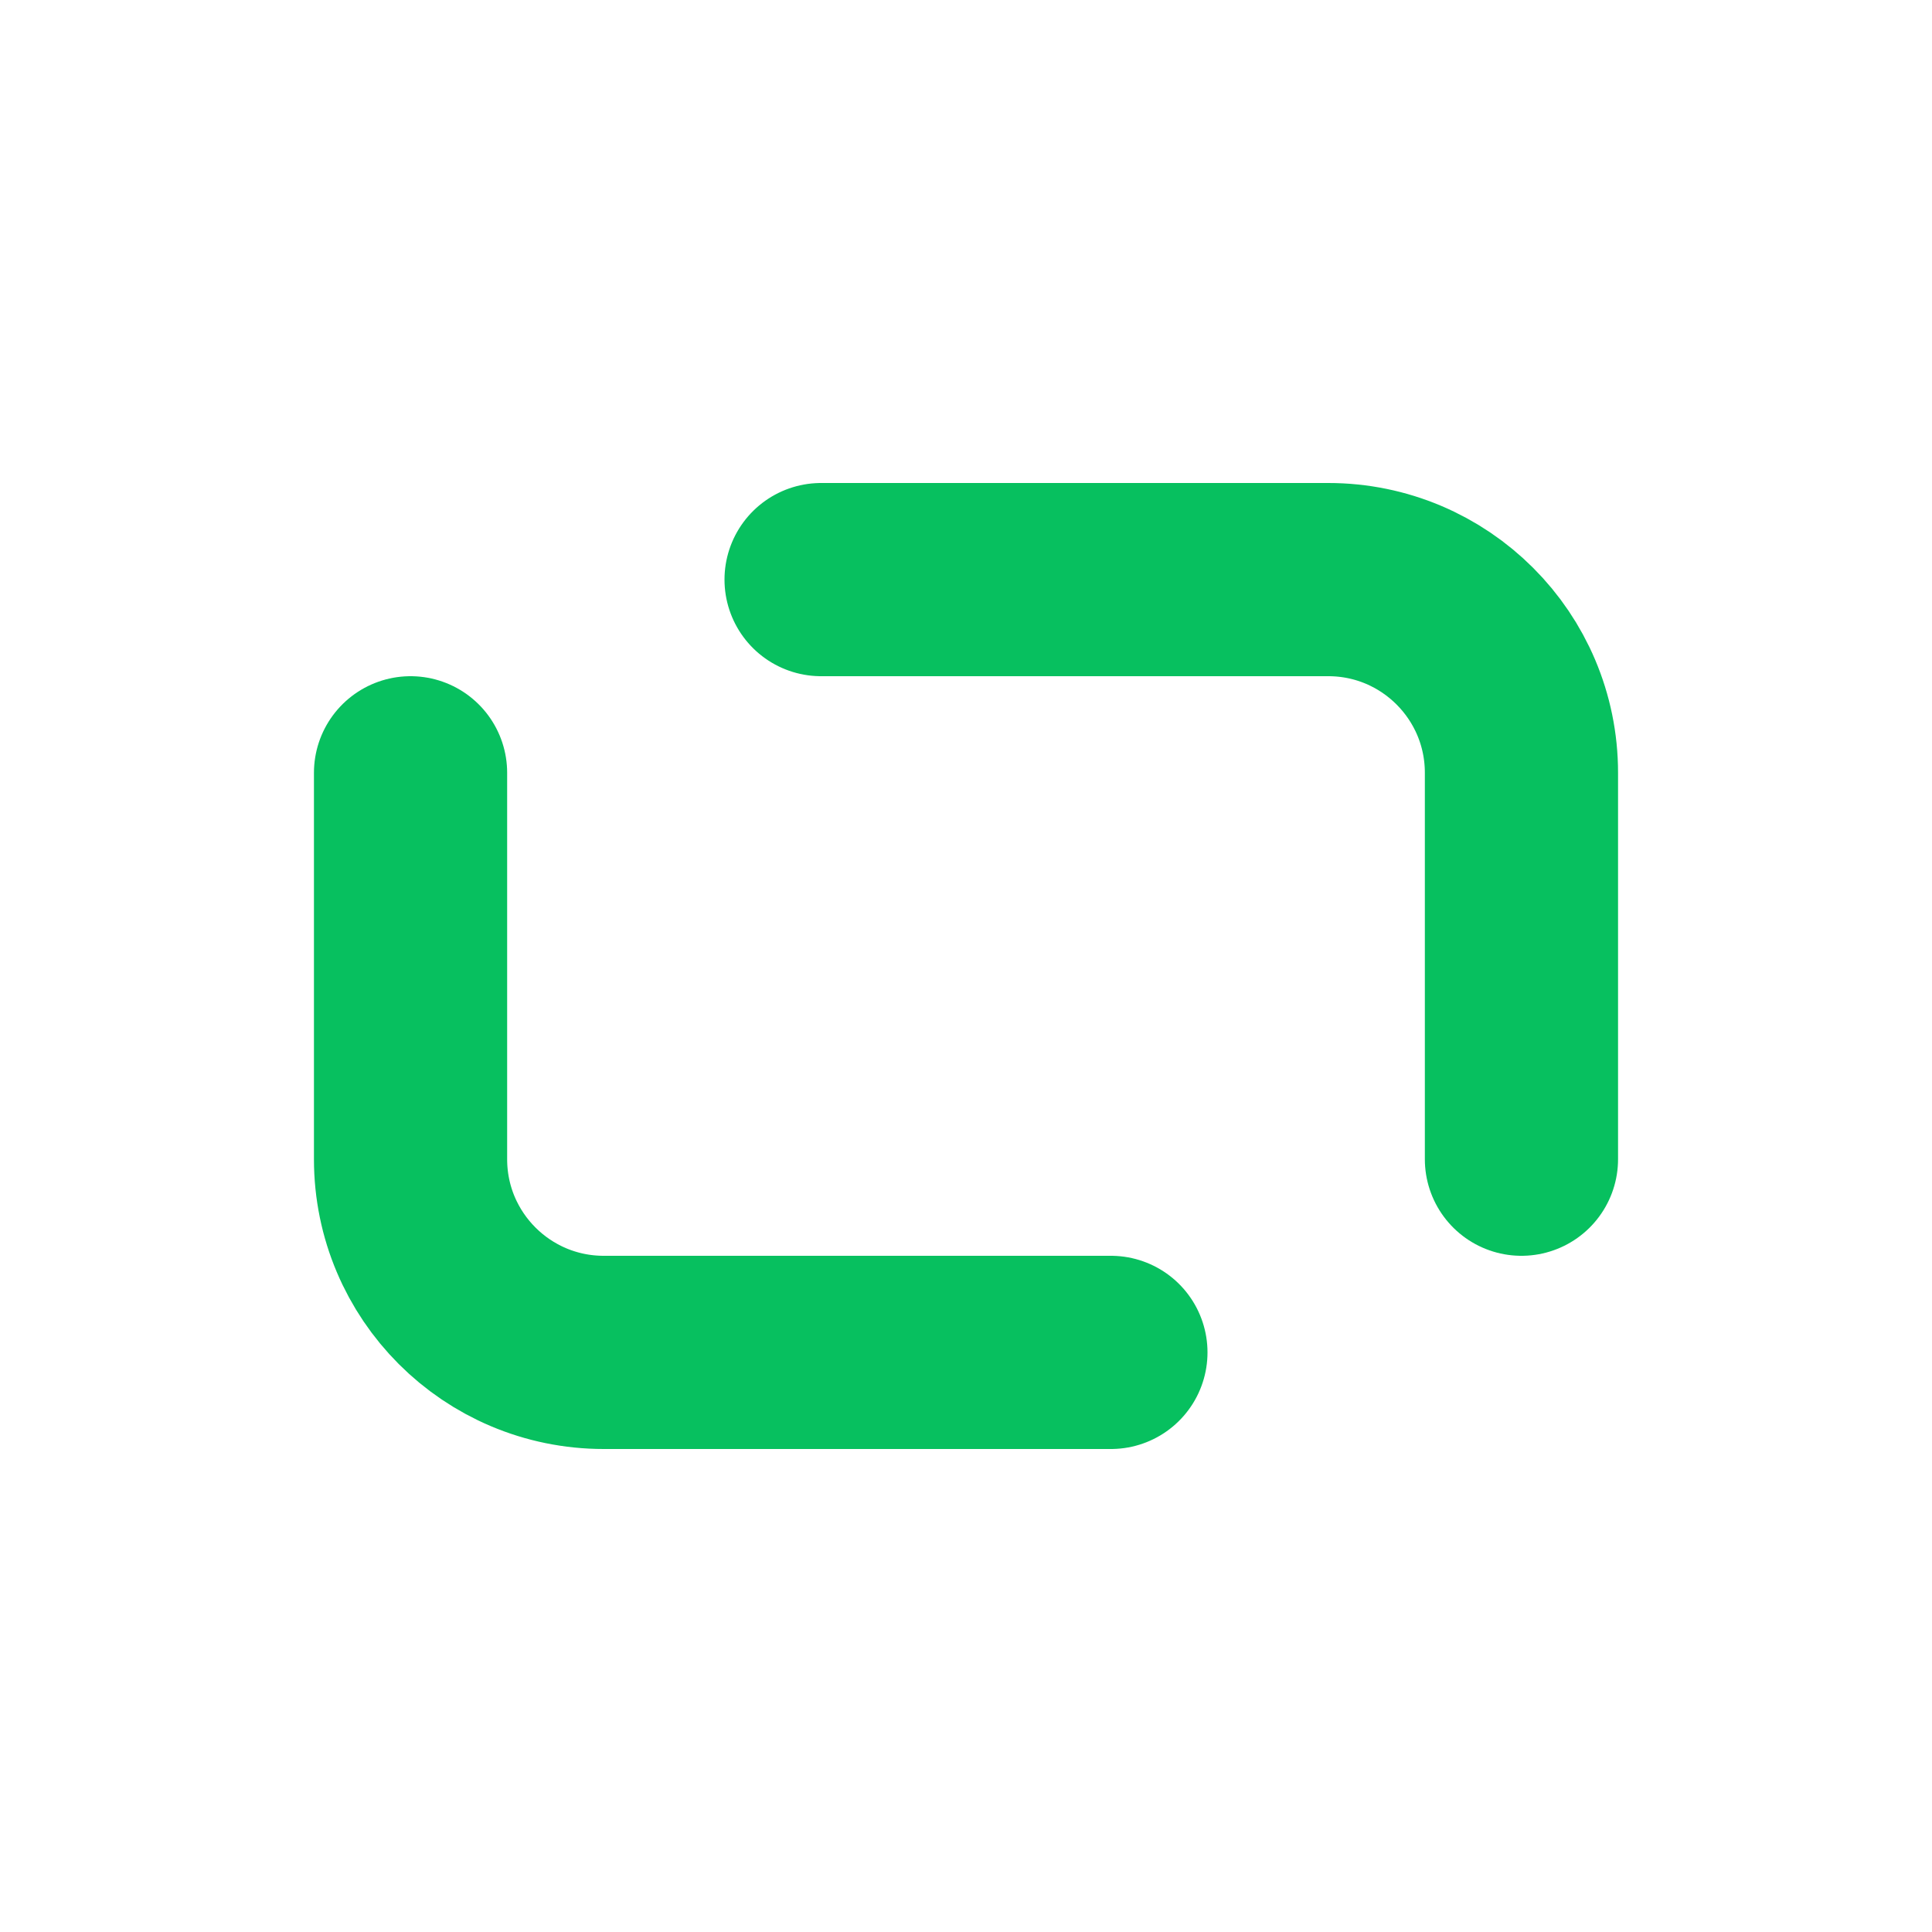
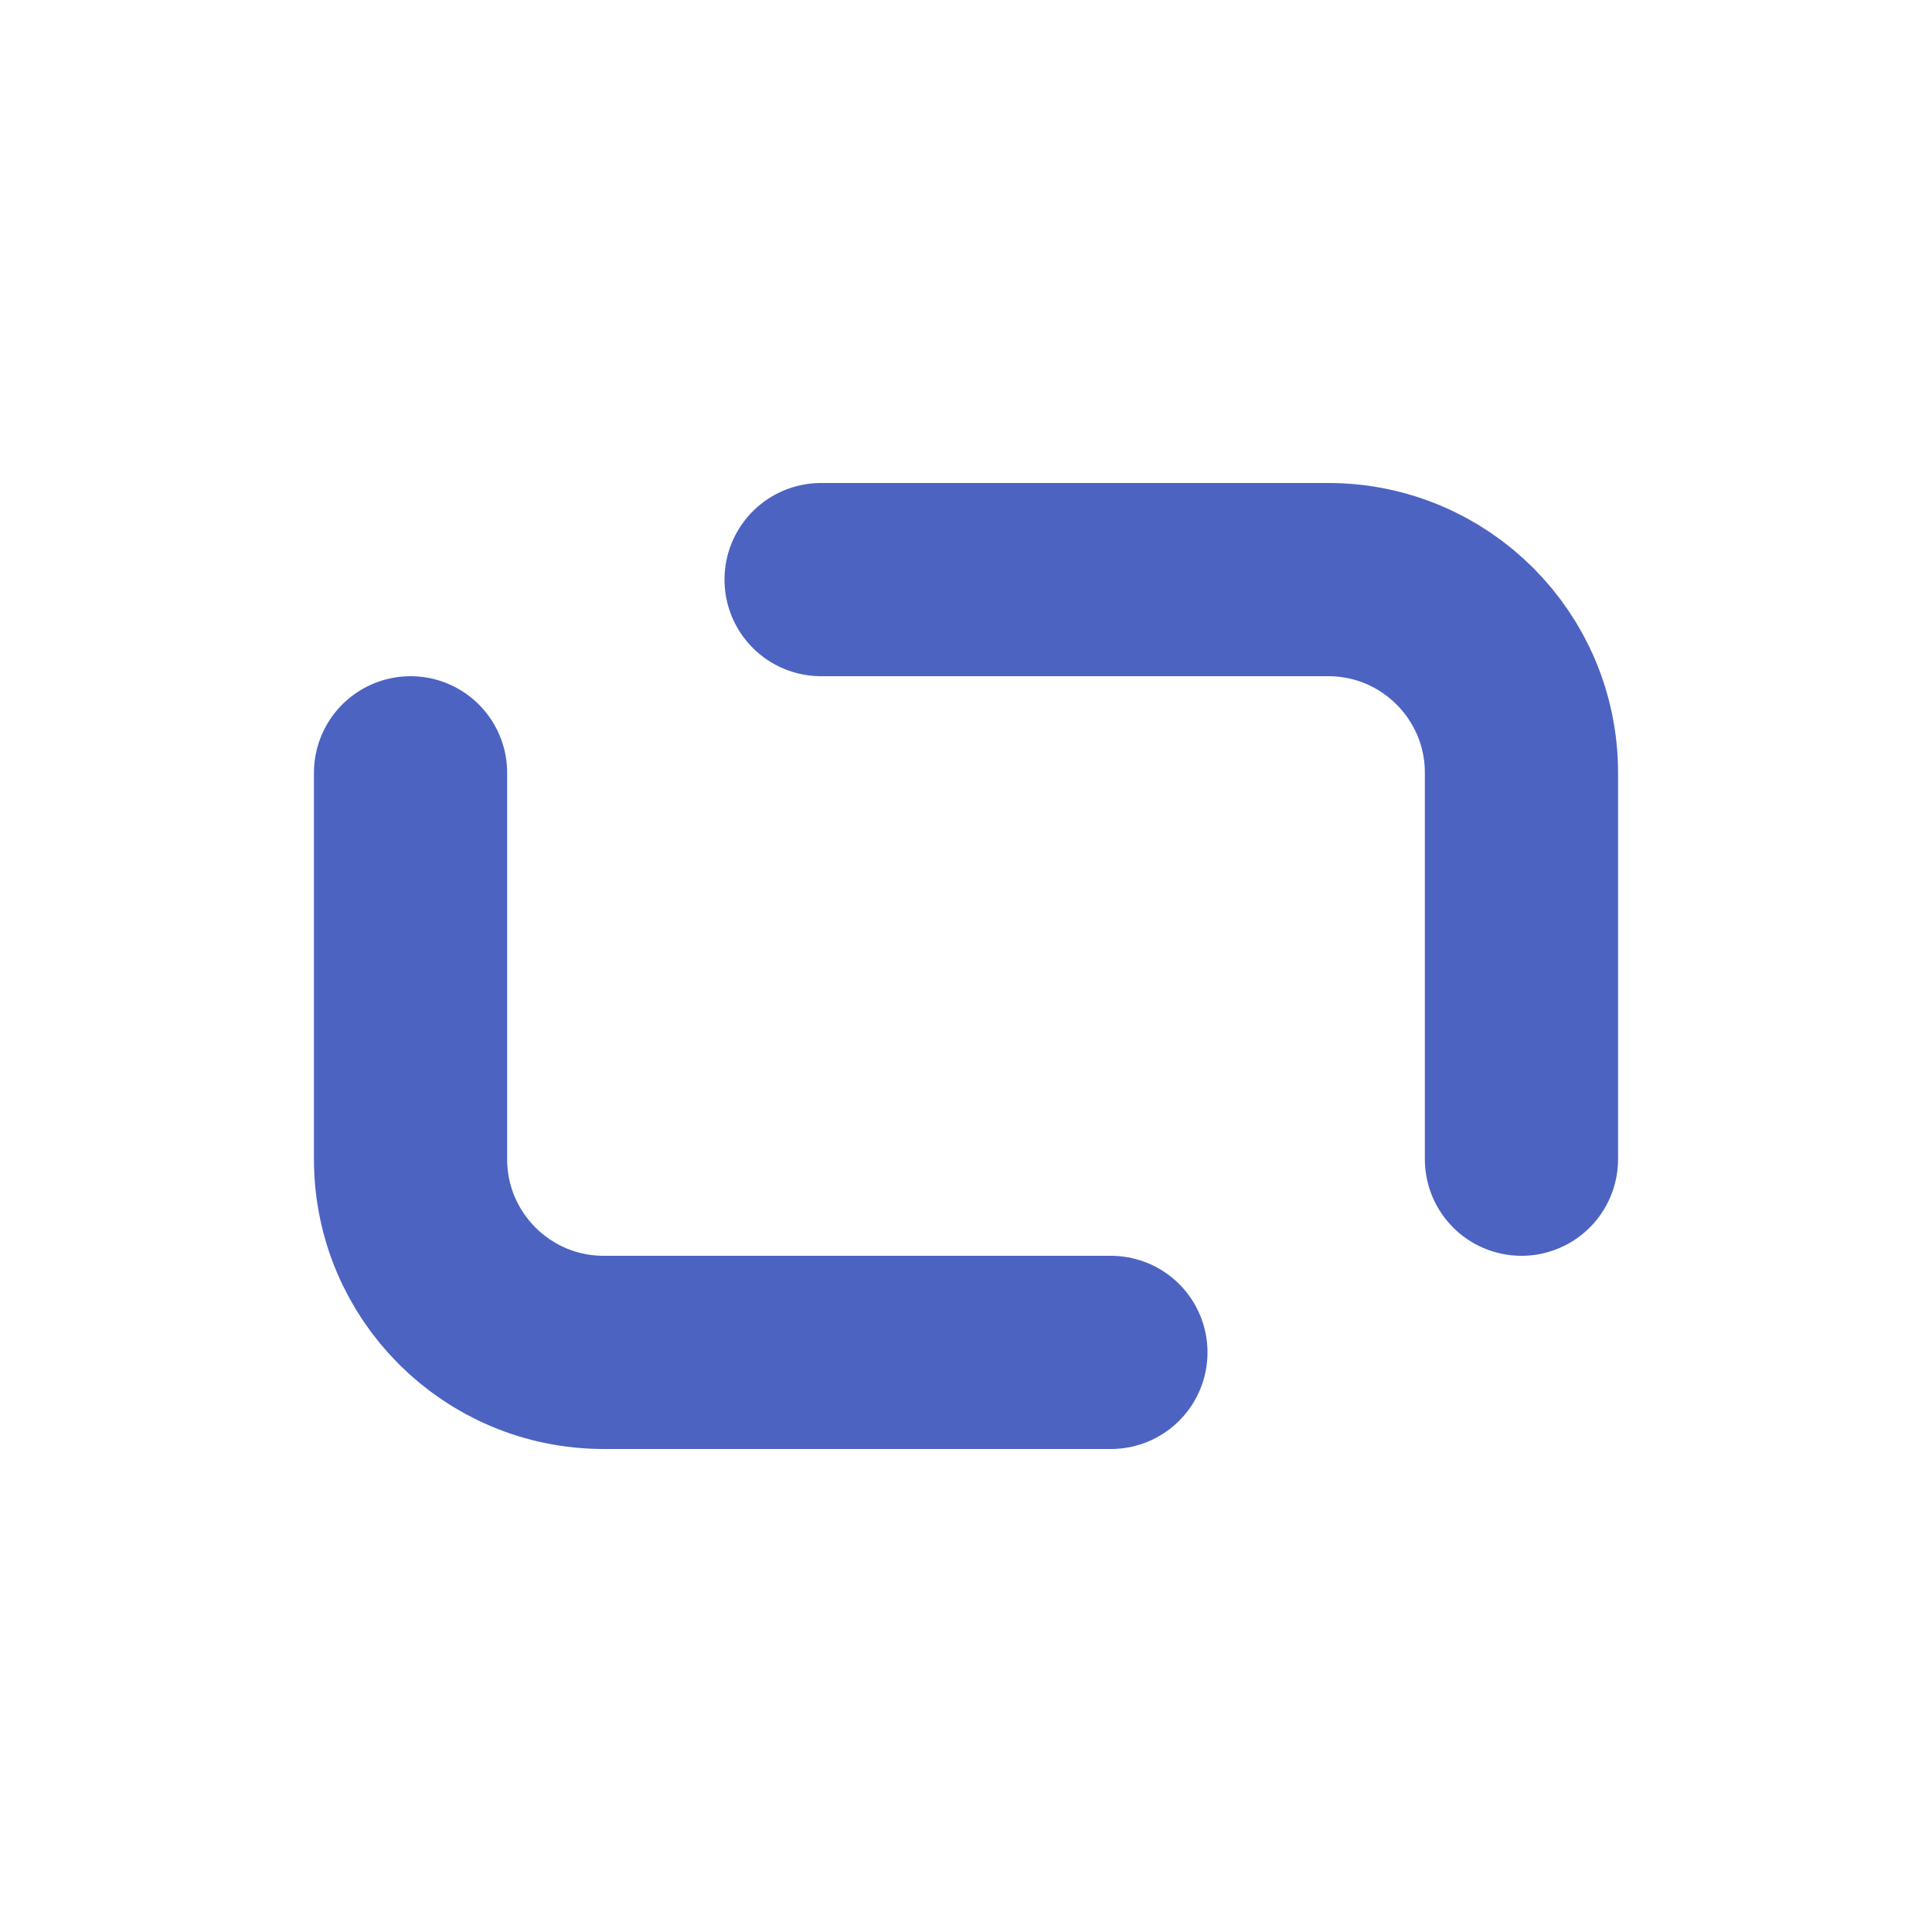
<svg xmlns="http://www.w3.org/2000/svg" viewBox="0 0 20 20" width="20" height="20" fill="none">
-   <path d="M4.25 8V12a2 2 0 0 0 2 2H11.5" stroke="#07C05F" stroke-width="2" stroke-linecap="round" stroke-linejoin="round" />
-   <path d="M15.75 12V8a2 2 0 0 0-2-2H8.5" stroke="#07C05F" stroke-width="2" stroke-linecap="round" stroke-linejoin="round" />
+   <path d="M4.25 8V12a2 2 0 0 0 2 2H11.5" stroke="#4C63C2" stroke-width="2" stroke-linecap="round" stroke-linejoin="round" />
+   <path d="M15.75 12V8a2 2 0 0 0-2-2H8.5" stroke="#4C63C2" stroke-width="2" stroke-linecap="round" stroke-linejoin="round" />
</svg>
